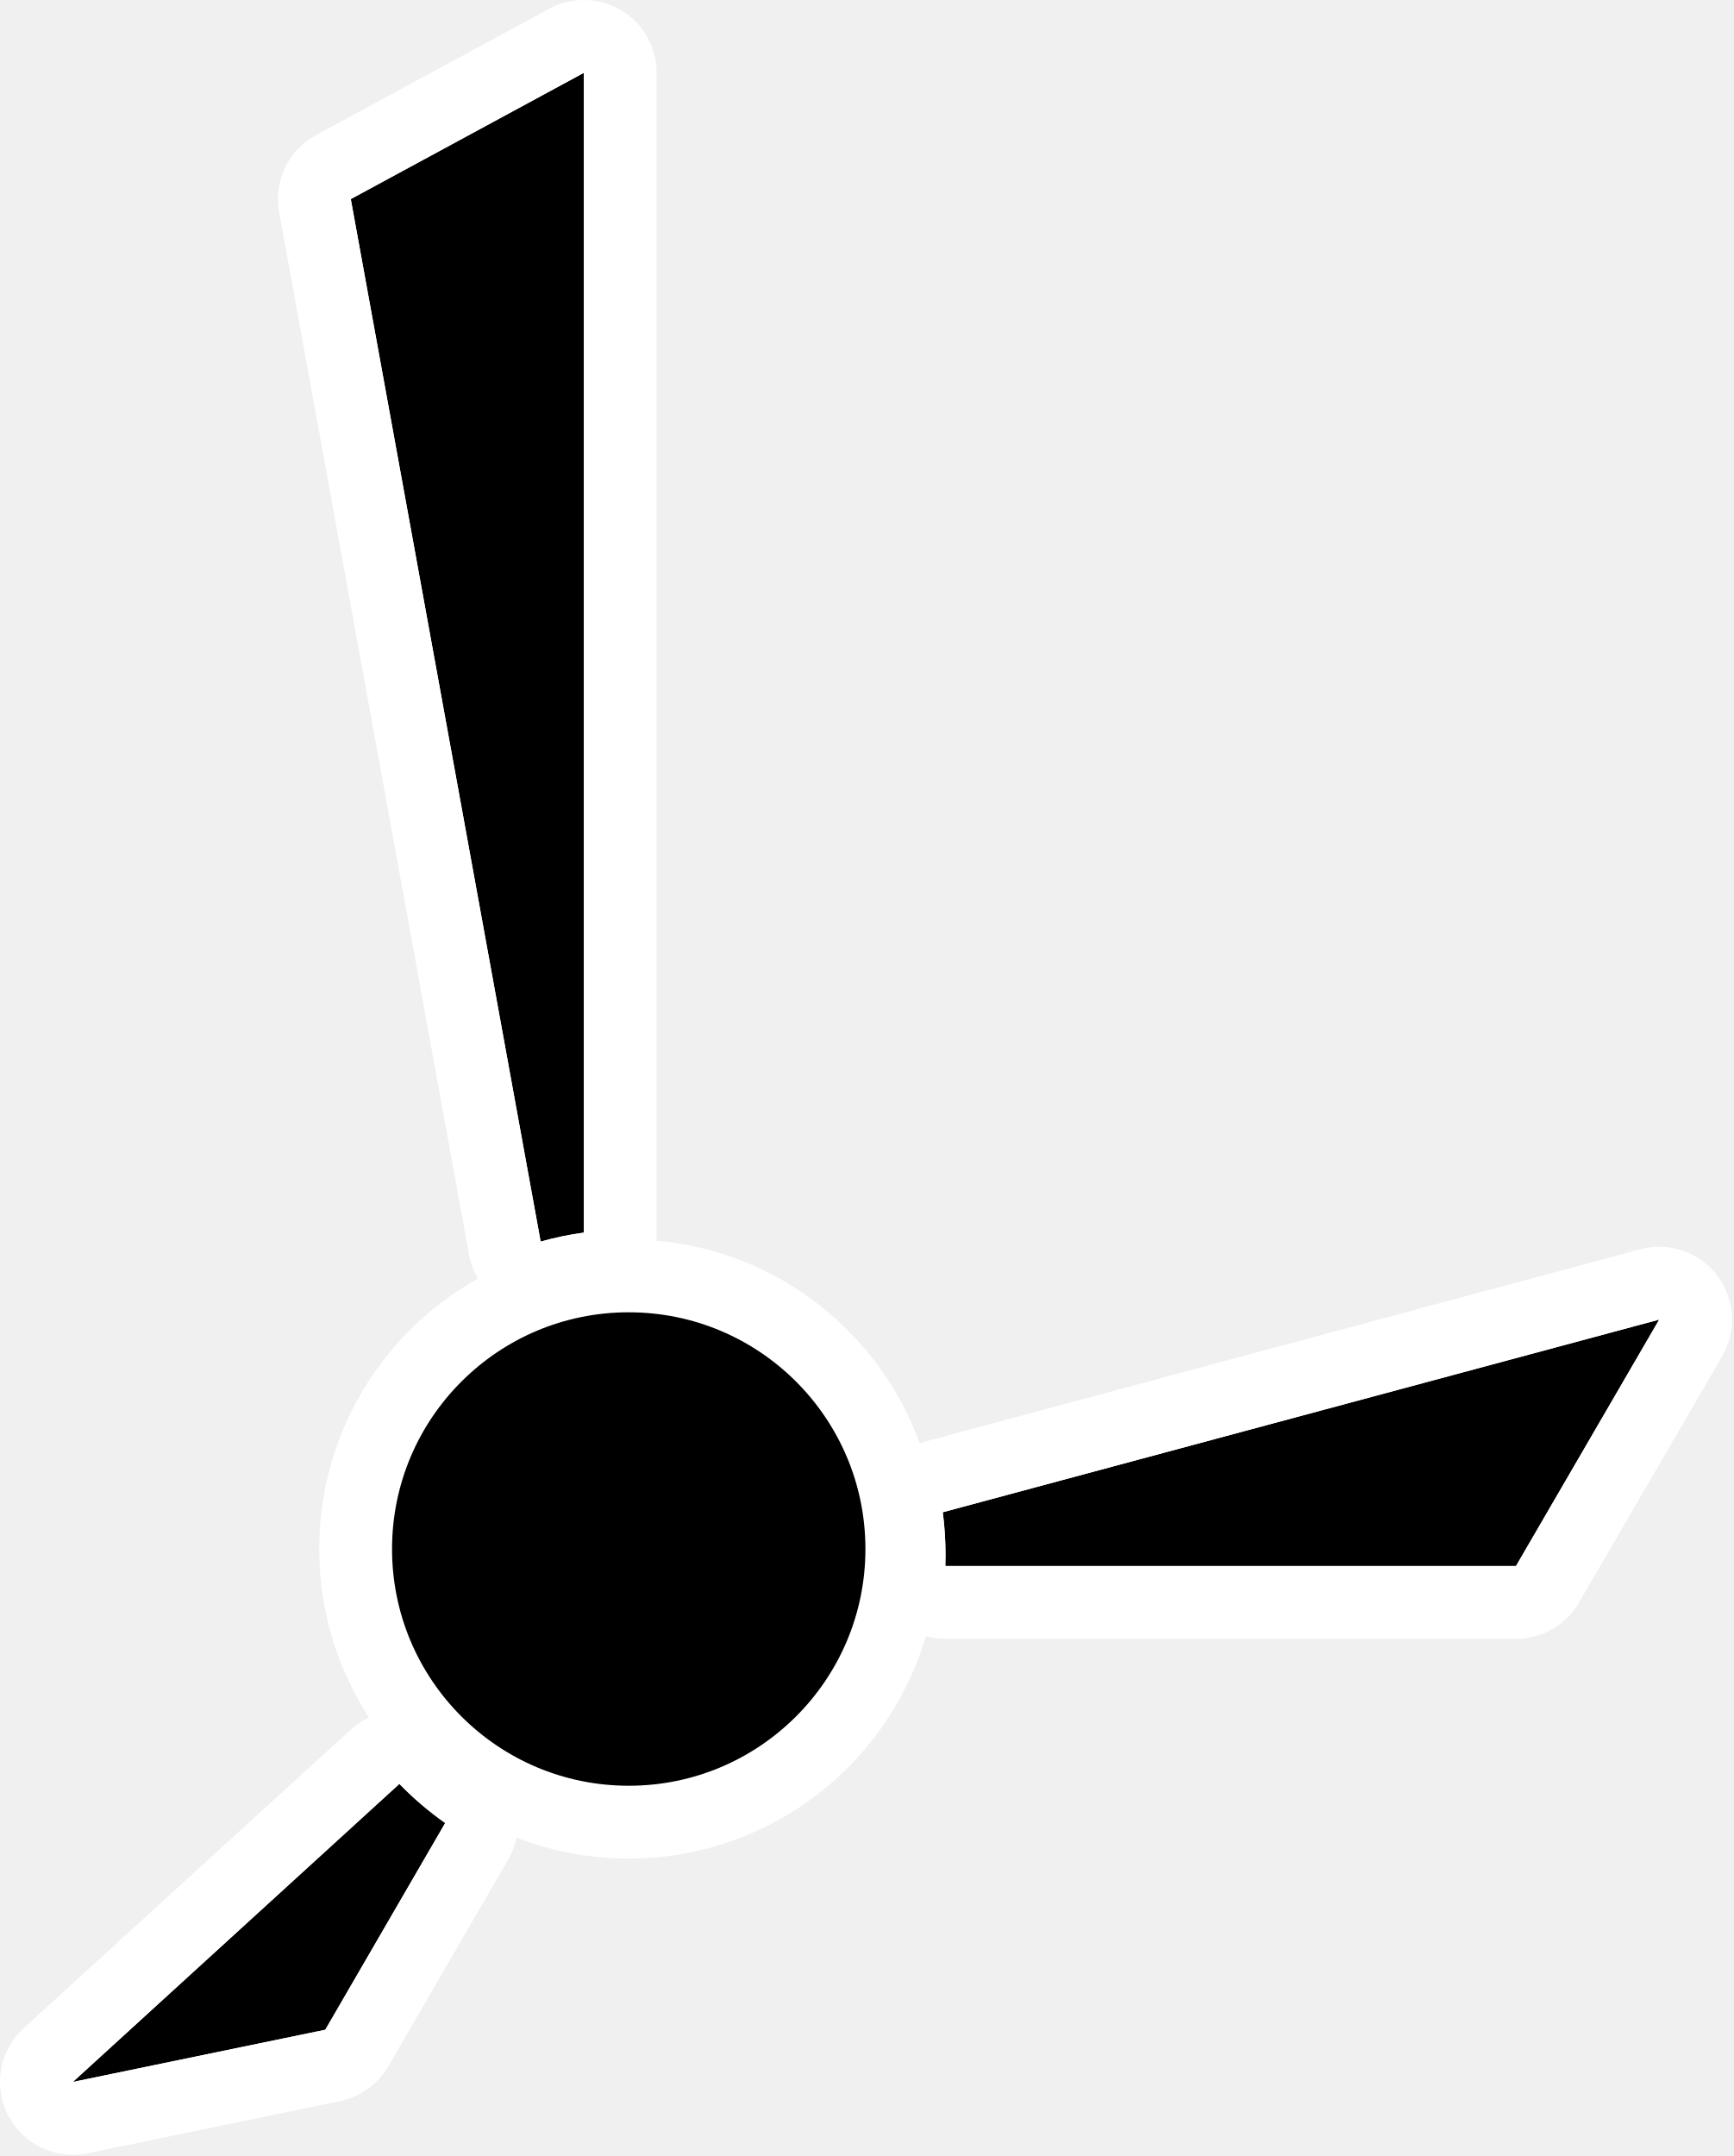
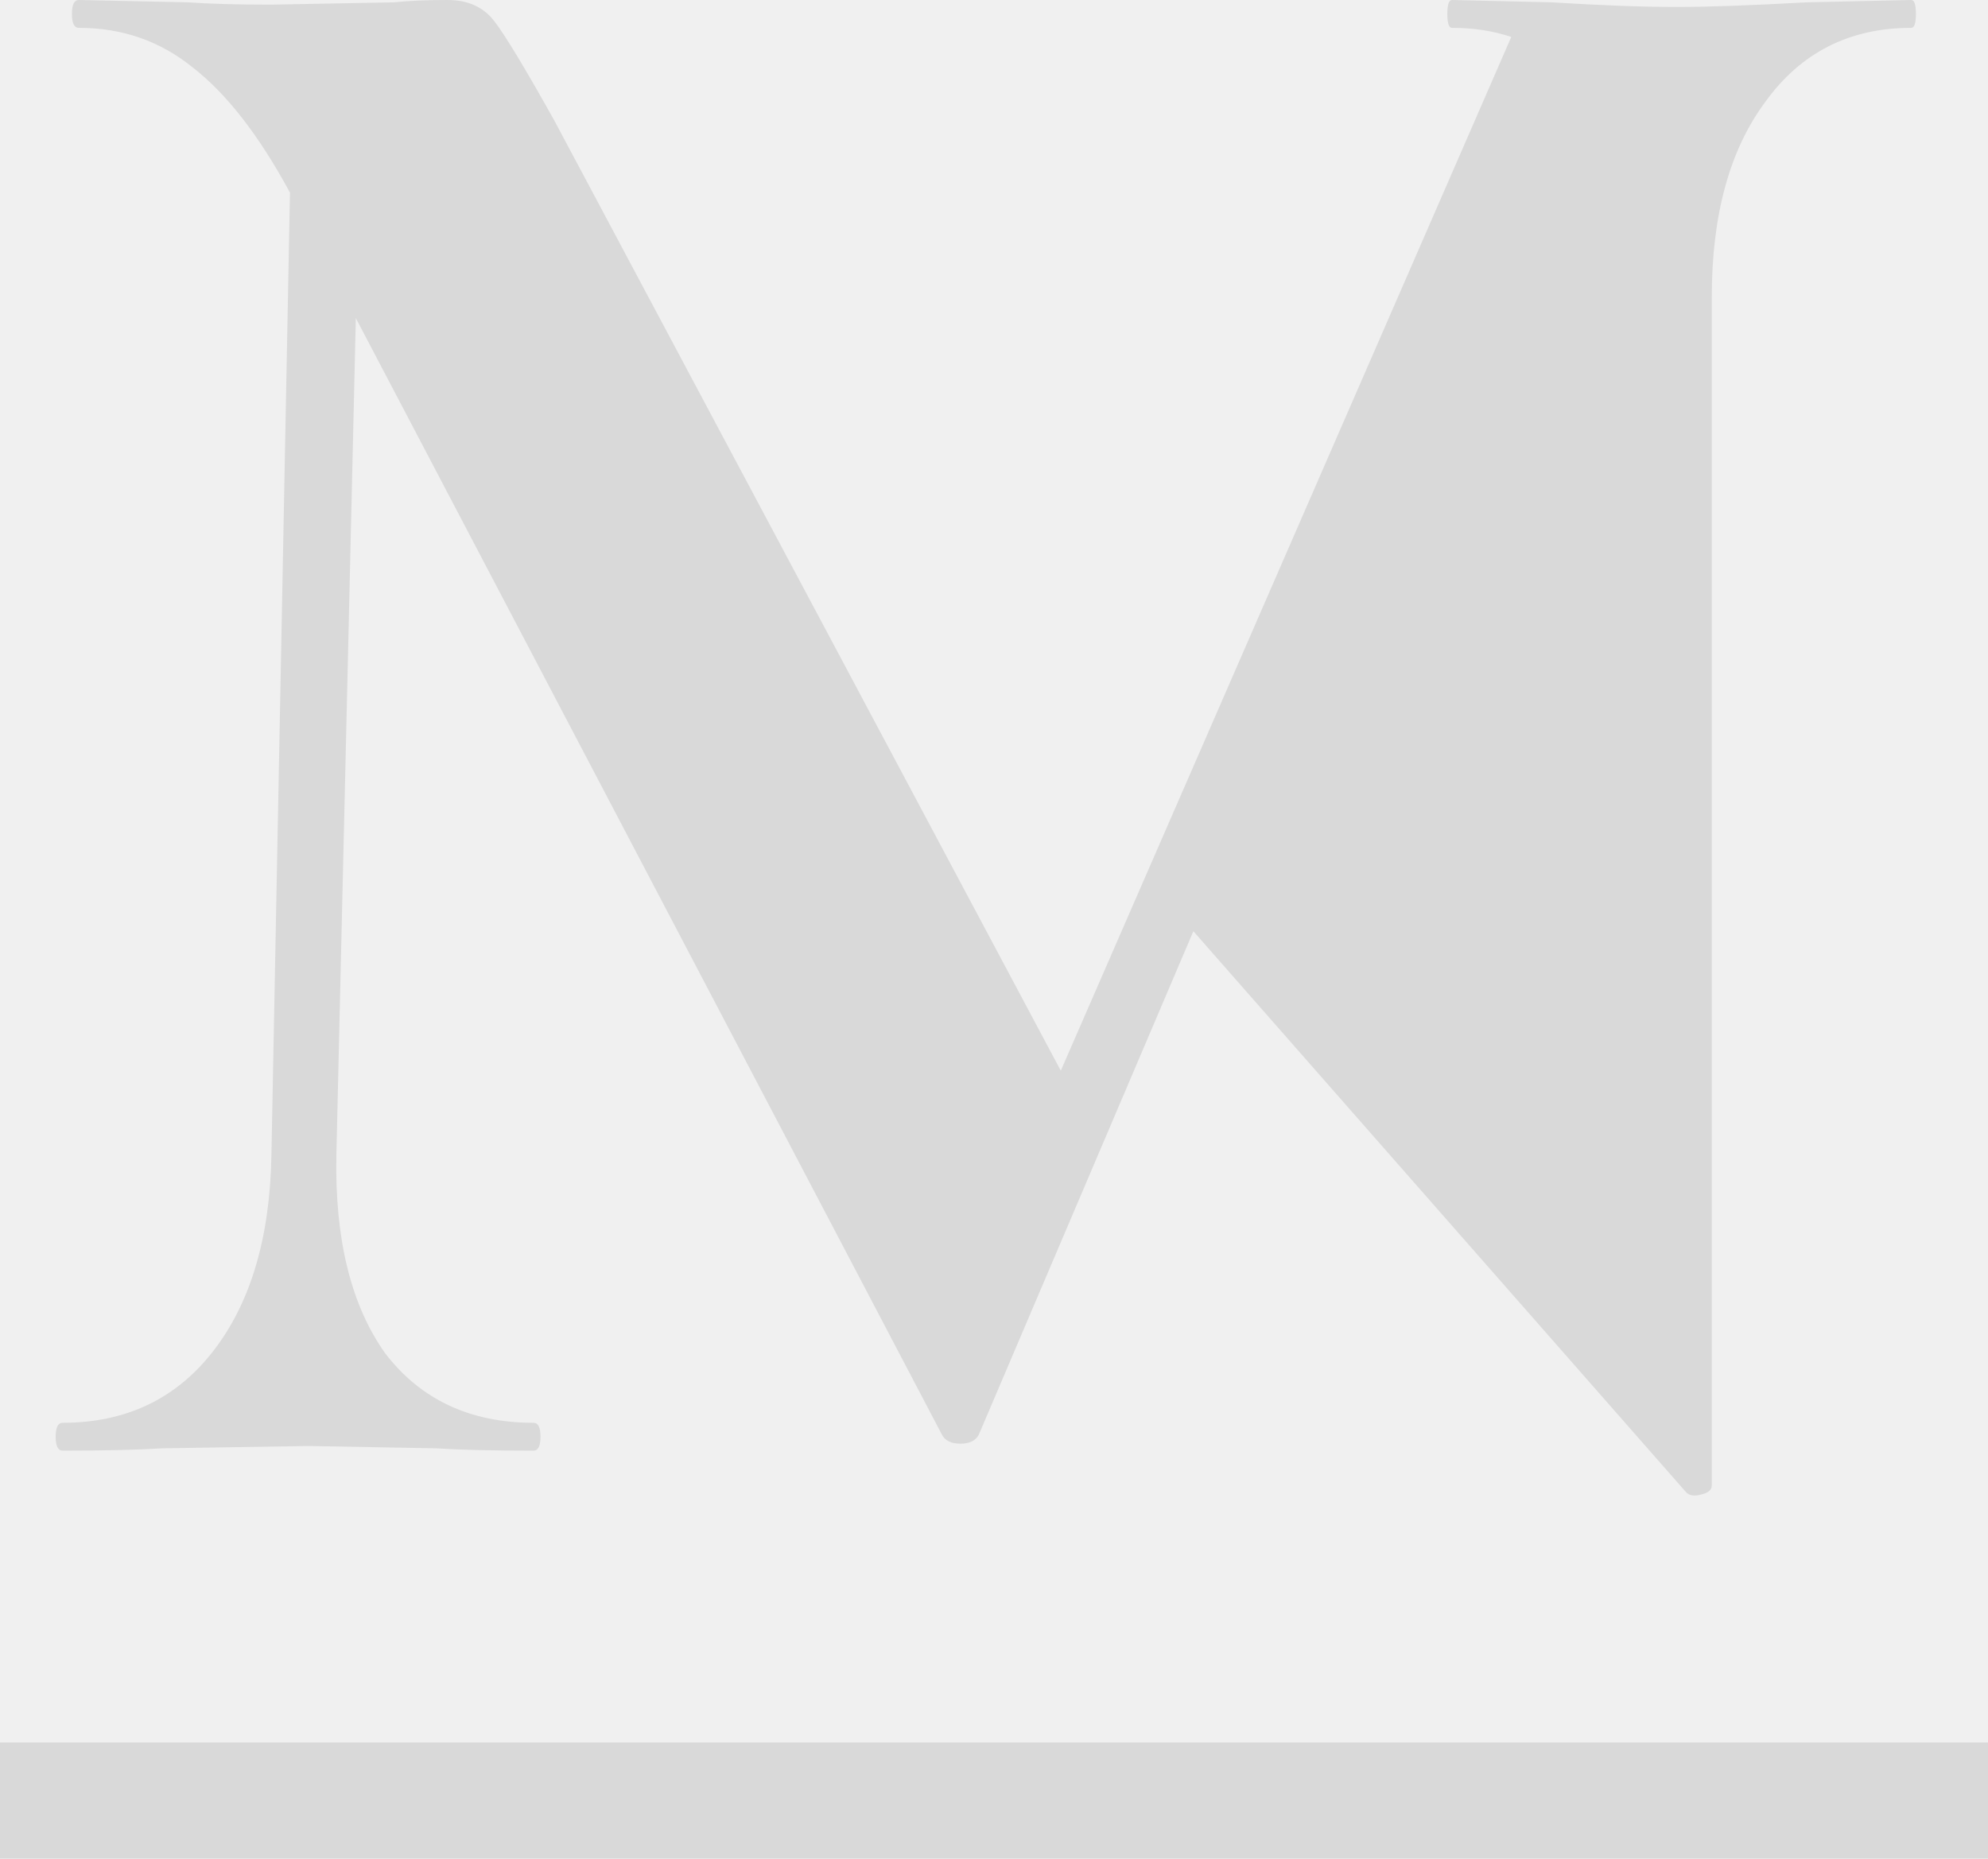
- <svg xmlns="http://www.w3.org/2000/svg" width="714" height="888" viewBox="0 0 714 888" fill="none">
-   <circle cx="259.001" cy="638" r="112.5" fill="black" stroke="white" stroke-width="30" stroke-linejoin="round" />
-   <mask id="path-2-outside-1_1_8" maskUnits="userSpaceOnUse" x="-0.999" y="0" width="715" height="888" fill="black">
-     <rect fill="white" x="-0.999" width="715" height="888" />
-     <path d="M164.519 734.738C170.295 740.688 176.613 746.09 183.394 750.858L134.001 836L30.001 857.5L164.519 734.738ZM624.501 645H389.426C389.474 643.506 389.501 642.006 389.501 640.5C389.501 634.518 389.114 628.627 388.368 622.853L683.501 543.5L624.501 645ZM240.501 507.678C234.433 508.5 228.496 509.744 222.718 511.38L144.501 82L240.501 30V507.678Z" />
-   </mask>
-   <path d="M164.519 734.738C170.295 740.688 176.613 746.09 183.394 750.858L134.001 836L30.001 857.5L164.519 734.738ZM624.501 645H389.426C389.474 643.506 389.501 642.006 389.501 640.5C389.501 634.518 389.114 628.627 388.368 622.853L683.501 543.5L624.501 645ZM240.501 507.678C234.433 508.5 228.496 509.744 222.718 511.38L144.501 82L240.501 30V507.678Z" fill="black" />
-   <path d="M164.519 734.738L186.043 713.841C174.753 702.212 156.268 701.653 144.296 712.579L164.519 734.738ZM183.394 750.858L209.343 765.912C217.149 752.458 213.376 735.269 200.652 726.32L183.394 750.858ZM134.001 836L140.075 865.379C148.437 863.65 155.666 858.44 159.951 851.054L134.001 836ZM30.001 857.5L9.778 835.341C-0.201 844.447 -2.861 859.101 3.279 871.135C9.419 883.169 22.845 889.614 36.075 886.879L30.001 857.5ZM624.501 645V675C635.188 675 645.067 669.315 650.438 660.076L624.501 645ZM389.426 645L359.442 644.029C359.179 652.15 362.221 660.03 367.872 665.867C373.524 671.704 381.301 675 389.426 675V645ZM388.368 622.853L380.579 593.881C366.077 597.78 356.693 611.801 358.615 626.694L388.368 622.853ZM683.501 543.5L709.438 558.576C715.546 548.068 714.71 534.913 707.321 525.262C699.932 515.611 687.449 511.373 675.712 514.529L683.501 543.5ZM240.501 507.678L244.53 537.406C259.405 535.39 270.501 522.689 270.501 507.678H240.501ZM222.718 511.38L193.204 516.756C194.719 525.075 199.674 532.367 206.85 536.84C214.026 541.312 222.755 542.549 230.891 540.245L222.718 511.38ZM144.501 82L130.213 55.621C118.805 61.8 112.662 74.613 114.987 87.376L144.501 82ZM240.501 30H270.501C270.501 19.427 264.936 9.636 255.853 4.225C246.769 -1.185 235.509 -1.414 226.213 3.621L240.501 30ZM164.519 734.738L142.995 755.636C150.065 762.918 157.809 769.541 166.135 775.397L183.394 750.858L200.652 726.32C195.418 722.638 190.526 718.458 186.043 713.841L164.519 734.738ZM183.394 750.858L157.444 735.804L108.052 820.946L134.001 836L159.951 851.054L209.343 765.912L183.394 750.858ZM134.001 836L127.928 806.621L23.928 828.121L30.001 857.5L36.075 886.879L140.075 865.379L134.001 836ZM30.001 857.5L50.224 879.659L184.742 756.898L164.519 734.738L144.296 712.579L9.778 835.341L30.001 857.5ZM624.501 645V615H389.426V645V675H624.501V645ZM389.426 645L419.41 645.971C419.468 644.187 419.501 642.361 419.501 640.5H389.501H359.501C359.501 641.65 359.481 642.825 359.442 644.029L389.426 645ZM389.501 640.5H419.501C419.501 633.222 419.03 626.048 418.121 619.011L388.368 622.853L358.615 626.694C359.198 631.206 359.501 635.814 359.501 640.5H389.501ZM388.368 622.853L396.158 651.824L691.291 572.471L683.501 543.5L675.712 514.529L380.579 593.881L388.368 622.853ZM683.501 543.5L657.565 528.424L598.565 629.924L624.501 645L650.438 660.076L709.438 558.576L683.501 543.5ZM240.501 507.678L236.473 477.949C228.994 478.963 221.672 480.497 214.545 482.515L222.718 511.38L230.891 540.245C235.319 538.991 239.872 538.037 244.53 537.406L240.501 507.678ZM222.718 511.38L252.232 506.003L174.016 76.624L144.501 82L114.987 87.376L193.204 516.756L222.718 511.38ZM144.501 82L158.79 108.379L254.79 56.379L240.501 30L226.213 3.621L130.213 55.621L144.501 82ZM240.501 30H210.501V507.678H240.501H270.501V30H240.501Z" fill="white" mask="url(#path-2-outside-1_1_8)" />
+ <svg xmlns="http://www.w3.org/2000/svg" width="369" height="345" viewBox="0 0 369 345" fill="none">
+   <style>
+ svg {
+     filter: none;
+ }
+ 
+ @media (prefers-color-scheme: light) {
+     svg {
+         filter: invert(1);
+     }
+ }
+ </style>
+   <path d="M0 323.457H369V345H0V323.457Z" fill="#D9D9D9" />
+   <path d="M221.505 172.863L312.995 277.04C313.569 277.615 314.43 277.758 315.578 277.471C317.013 277.184 317.731 276.609 317.731 275.748V55.15C317.731 39.926 321.032 27.862 327.634 18.958C334.236 9.766 343.278 5.17 354.76 5.17C355.334 5.17 355.621 4.309 355.621 2.585C355.621 0.862 355.334 0 354.76 0L335.384 0.431C325.051 1.005 317.013 1.293 311.272 1.293C304.957 1.293 297.207 1.005 288.021 0.431L269.507 0C268.933 0 268.646 0.862 268.646 2.585C268.646 4.309 268.933 5.17 269.507 5.17C273.483 5.17 277.152 5.732 280.513 6.856L196.898 198.755L102.907 22.404C97.453 12.638 93.721 6.463 91.712 3.878C89.703 1.293 86.832 0 83.1 0C79.082 0 75.781 0.144 73.197 0.431L50.377 0.862C44.062 0.862 38.895 0.718 34.876 0.431L14.639 0C13.778 0 13.348 0.862 13.348 2.585C13.348 4.309 13.778 5.17 14.639 5.17C22.677 5.17 29.709 7.612 35.737 12.495C42.053 17.378 48.081 25.133 53.822 35.761L50.377 214.566C50.09 229.79 46.502 241.854 39.613 250.758C32.724 259.662 23.394 264.114 11.626 264.114C10.764 264.114 10.334 264.976 10.334 266.7C10.334 268.423 10.764 269.285 11.626 269.285C19.376 269.285 25.547 269.141 30.14 268.854L57.266 268.423L80.948 268.854C85.253 269.141 91.281 269.285 99.031 269.285C99.893 269.285 100.323 268.423 100.323 266.7C100.323 264.976 99.893 264.114 99.031 264.114C87.263 264.114 78.077 259.806 71.475 251.189C65.16 242.284 62.146 230.077 62.433 214.566L66.047 59.053L174.812 266.269C175.386 267.418 176.534 267.992 178.257 267.992C179.979 267.992 181.127 267.418 181.701 266.269L221.505 172.863Z" fill="#D9D9D9" />
</svg>
